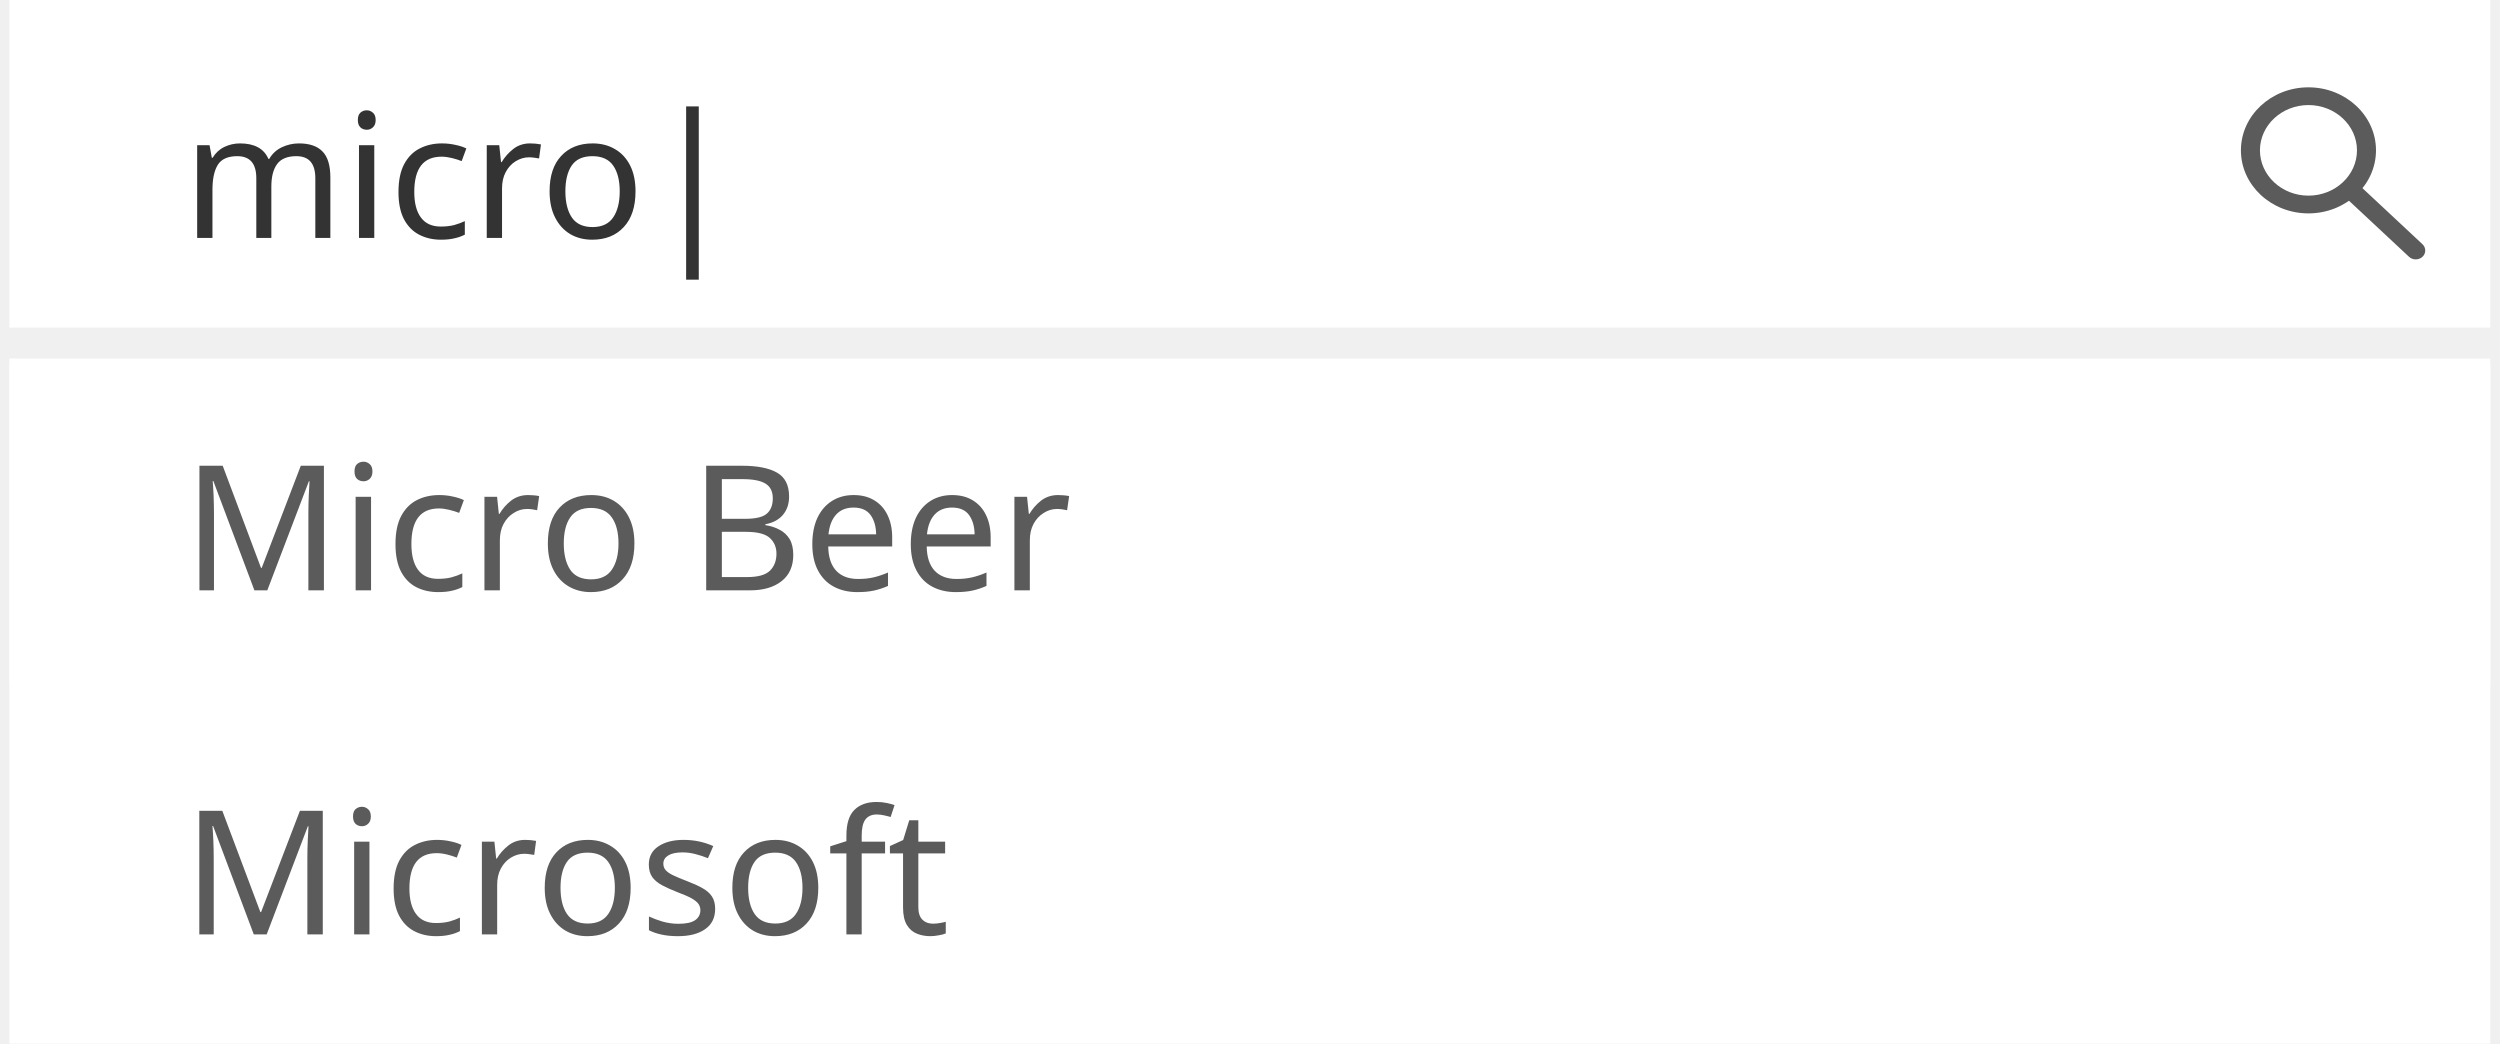
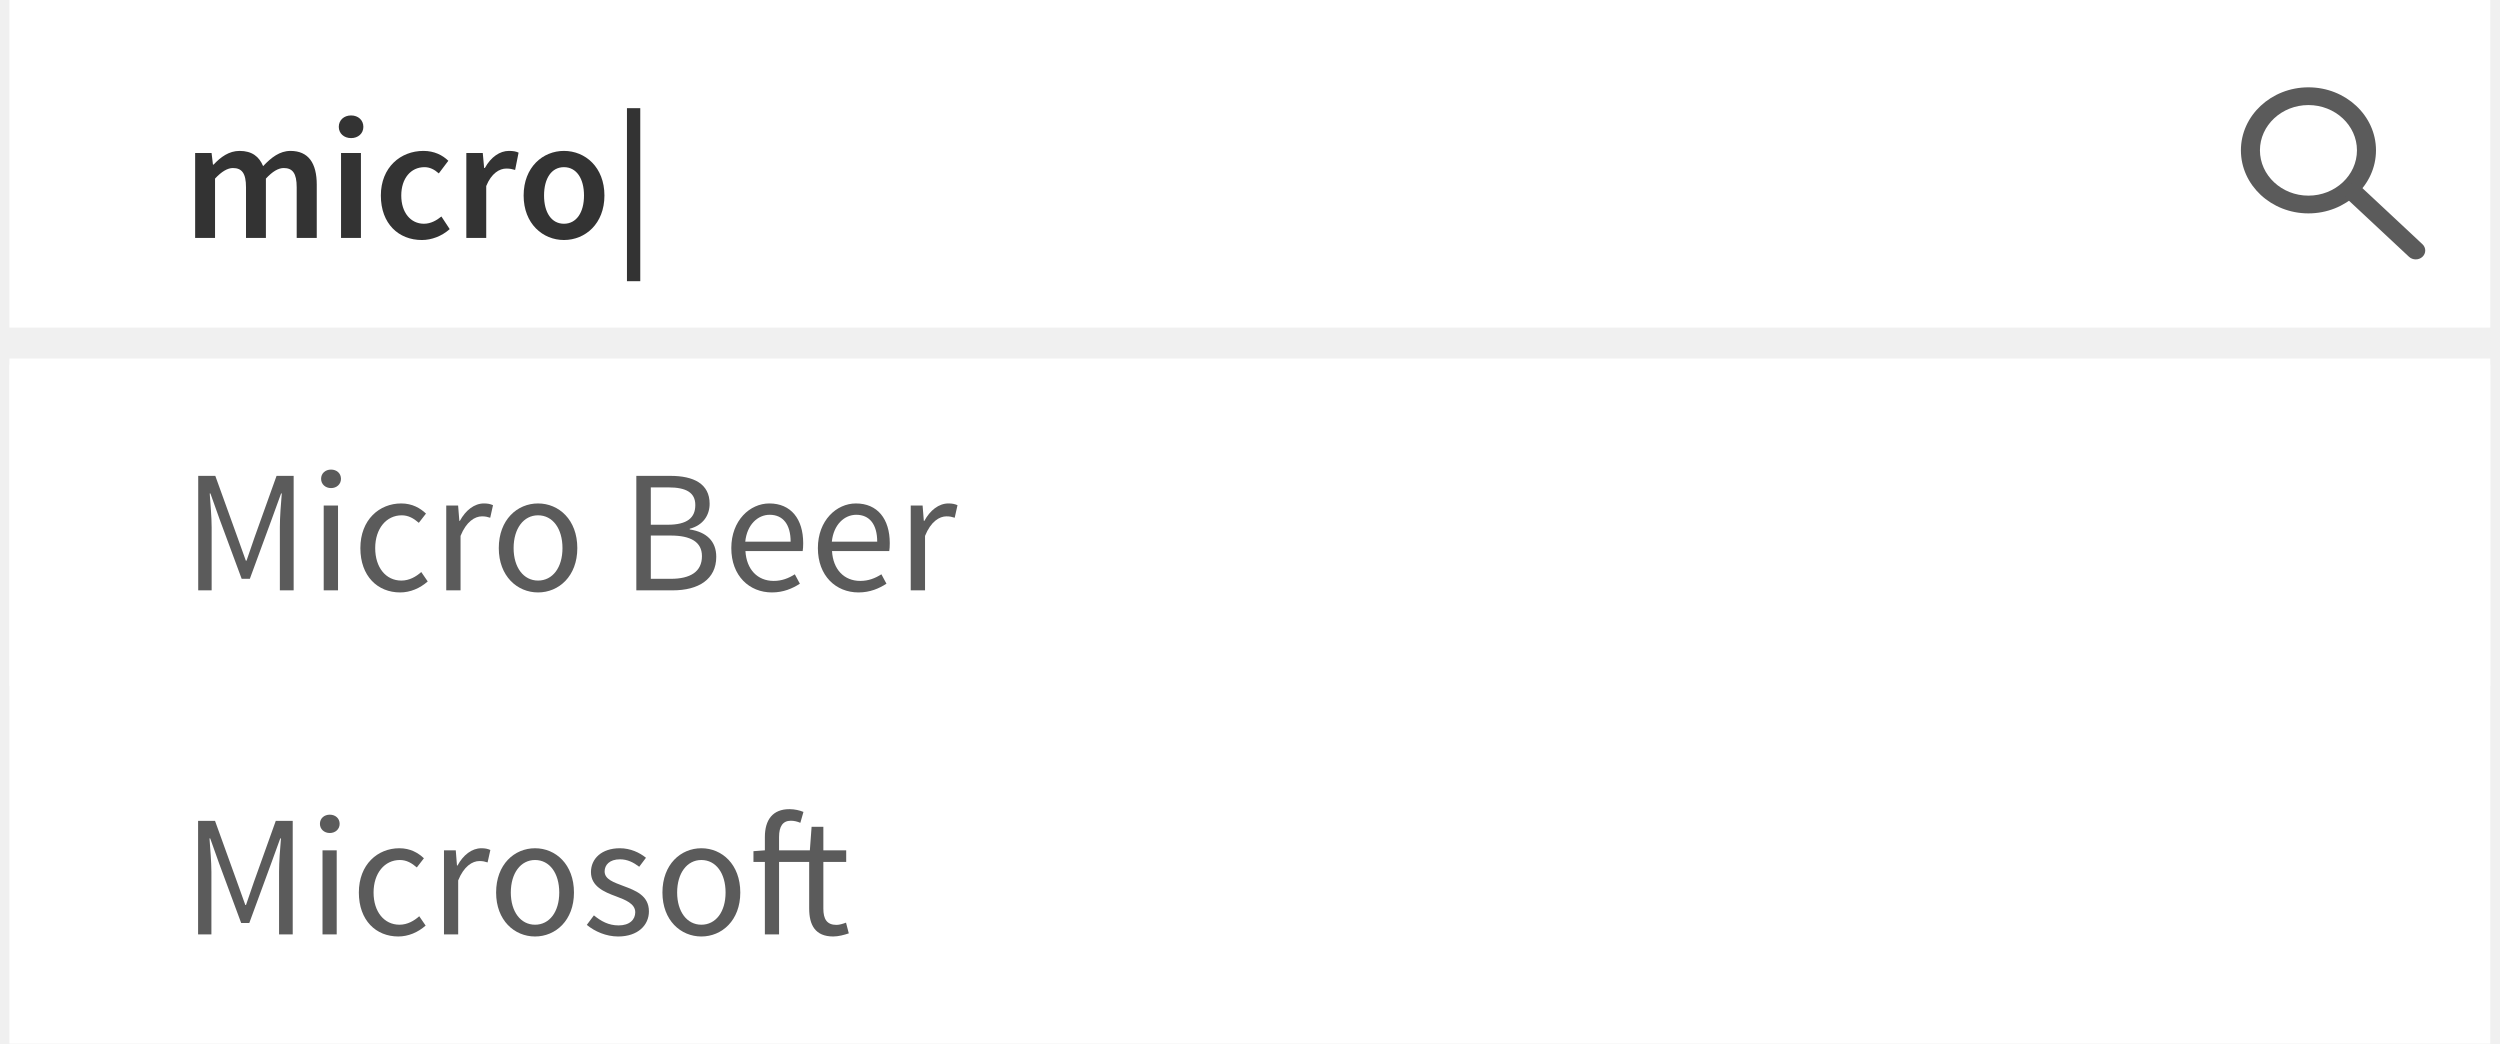
- <svg xmlns="http://www.w3.org/2000/svg" version="1.1" id="Layer_1" x="0px" y="0px" width="309.108px" height="129.033px" viewBox="0 0 309.108 129.033" enable-background="new 0 0 309.108 129.033" xml:space="preserve">
-   <rect x="1.166" fill="#FFFFFF" width="306.739" height="40.506" />
-   <rect x="1.166" y="44.328" fill="#FFFFFF" width="306.739" height="84.705" />
-   <rect x="1.166" y="45.092" fill="#FFFFFF" width="306.739" height="39.743" />
-   <text transform="matrix(1 0 0 1 22.5659 115.5332)" fill="#5B5B5B" font-family="'SourceSansPro-Regular'" font-size="21.4">Microsoft</text>
-   <text transform="matrix(1 0 0 1 22.5659 72.9917)" fill="#5B5B5B" font-family="'SourceSansPro-Regular'" font-size="21.583">Micro Beer</text>
+ <svg xmlns="http://www.w3.org/2000/svg" version="1.1" id="Layer_1" x="0px" y="0px" width="309.109px" height="129.033px" viewBox="0 0 309.109 129.033" enable-background="new 0 0 309.109 129.033" xml:space="preserve">
  <g>
-     <text transform="matrix(1 0 0 1 22.5659 29.4189)" fill="#333333" font-family="'SourceSansPro-Semibold'" font-size="21.4">micro|</text>
+     <rect x="1.166" fill="#FFFFFF" width="306.74" height="40.506" />
+   </g>
+   <g>
+     <rect x="1.166" y="44.328" fill="#FFFFFF" width="306.74" height="84.705" />
+   </g>
+   <g>
+     <rect x="1.166" y="45.092" fill="#FFFFFF" width="306.74" height="39.743" />
+   </g>
+   <g enable-background="new    ">
+     <path fill="#5B5B5B" d="M24.491,101.499h2.097l2.717,7.53l1.027,2.867h0.085l0.984-2.867l2.695-7.53h2.097v14.034h-1.689v-7.723   c0-1.241,0.128-2.909,0.235-4.15h-0.086l-1.134,3.123l-2.695,7.338h-1.006l-2.717-7.338l-1.112-3.123h-0.085   c0.085,1.241,0.235,2.909,0.235,4.15v7.723h-1.647V101.499z" />
+     <path fill="#5B5B5B" d="M39.557,101.863c0-0.685,0.534-1.134,1.219-1.134s1.22,0.449,1.22,1.134c0,0.663-0.535,1.134-1.22,1.134   S39.557,102.526,39.557,101.863z M39.877,105.136h1.755v10.397h-1.755V105.136z" />
+     <path fill="#5B5B5B" d="M49.377,104.88c1.369,0,2.332,0.577,3.037,1.24l-0.877,1.134c-0.62-0.534-1.262-0.92-2.097-0.92   c-1.882,0-3.251,1.626-3.251,4.022c0,2.374,1.305,3.979,3.209,3.979c0.983,0,1.818-0.492,2.438-1.048l0.791,1.155   c-0.94,0.834-2.139,1.348-3.38,1.348c-2.76,0-4.877-1.989-4.877-5.434C44.371,106.869,46.702,104.88,49.377,104.88z" />
+     <path fill="#5B5B5B" d="M54.898,105.136h1.455l0.149,1.883h0.064c0.706-1.305,1.775-2.139,2.952-2.139   c0.449,0,0.771,0.064,1.112,0.214l-0.342,1.54c-0.343-0.107-0.578-0.171-1.006-0.171c-0.877,0-1.925,0.642-2.631,2.396v6.675   h-1.755V105.136z" />
+     <path fill="#5B5B5B" d="M66.154,104.88c2.545,0,4.813,1.989,4.813,5.477c0,3.444-2.269,5.434-4.813,5.434   c-2.546,0-4.813-1.989-4.813-5.434C61.341,106.869,63.608,104.88,66.154,104.88z M66.154,114.335c1.797,0,2.994-1.604,2.994-3.979   c0-2.396-1.197-4.022-2.994-4.022c-1.776,0-2.995,1.626-2.995,4.022C63.159,112.73,64.378,114.335,66.154,114.335z" />
+     <path fill="#5B5B5B" d="M73.432,113.18c0.898,0.728,1.818,1.241,3.059,1.241c1.369,0,2.054-0.728,2.054-1.626   c0-1.069-1.24-1.54-2.374-1.968c-1.477-0.535-3.103-1.241-3.103-2.995c0-1.669,1.326-2.952,3.572-2.952   c1.306,0,2.439,0.535,3.23,1.177l-0.834,1.112c-0.706-0.535-1.455-0.92-2.375-0.92c-1.305,0-1.903,0.706-1.903,1.497   c0,0.984,1.134,1.348,2.311,1.797c1.497,0.557,3.166,1.177,3.166,3.145c0,1.69-1.348,3.103-3.809,3.103   c-1.476,0-2.888-0.62-3.872-1.434L73.432,113.18z" />
+     <path fill="#5B5B5B" d="M86.719,104.88c2.545,0,4.813,1.989,4.813,5.477c0,3.444-2.269,5.434-4.813,5.434   c-2.546,0-4.813-1.989-4.813-5.434C81.905,106.869,84.173,104.88,86.719,104.88z M86.719,114.335c1.797,0,2.994-1.604,2.994-3.979   c0-2.396-1.197-4.022-2.994-4.022c-1.776,0-2.995,1.626-2.995,4.022C83.724,112.73,84.942,114.335,86.719,114.335z" />
+     <path fill="#5B5B5B" d="M104.949,115.405c-0.578,0.192-1.284,0.385-1.926,0.385c-2.225,0-2.974-1.412-2.974-3.466v-5.755h-3.723   v8.964h-1.754v-8.964h-1.412v-1.326l1.412-0.107v-1.646c0-2.118,0.963-3.444,3.038-3.444c0.642,0,1.262,0.149,1.732,0.343   l-0.385,1.348c-0.386-0.172-0.792-0.258-1.177-0.258c-0.984,0-1.455,0.686-1.455,2.012v1.646h3.809l0.214-2.908h1.454v2.908h2.824   v1.434h-2.824v5.776c0,1.283,0.428,2.011,1.626,2.011c0.364,0,0.835-0.149,1.177-0.278L104.949,115.405z" />
+   </g>
+   <g enable-background="new    ">
+     <path fill="#5B5B5B" d="M24.507,58.838h2.114l2.74,7.595l1.036,2.891h0.086l0.992-2.891l2.719-7.595h2.114v14.154h-1.705v-7.789   c0-1.251,0.13-2.934,0.237-4.186h-0.086l-1.144,3.15l-2.719,7.4H29.88l-2.74-7.4l-1.122-3.15h-0.086   c0.086,1.251,0.237,2.935,0.237,4.186v7.789h-1.661V58.838z" />
+     <path fill="#5B5B5B" d="M39.701,59.205c0-0.69,0.54-1.144,1.23-1.144s1.229,0.453,1.229,1.144c0,0.669-0.539,1.144-1.229,1.144   S39.701,59.874,39.701,59.205z M40.025,62.506h1.769v10.486h-1.769V62.506z" />
+     <path fill="#5B5B5B" d="M49.606,62.248c1.381,0,2.352,0.583,3.064,1.251l-0.885,1.144c-0.626-0.54-1.273-0.928-2.114-0.928   c-1.899,0-3.28,1.64-3.28,4.056c0,2.396,1.316,4.014,3.236,4.014c0.993,0,1.834-0.496,2.46-1.058l0.798,1.165   c-0.949,0.842-2.157,1.359-3.408,1.359c-2.783,0-4.92-2.007-4.92-5.48C44.558,64.254,46.91,62.248,49.606,62.248z" />
+     <path fill="#5B5B5B" d="M55.176,62.506h1.467l0.151,1.899h0.064c0.712-1.316,1.791-2.158,2.978-2.158   c0.453,0,0.776,0.064,1.122,0.215l-0.346,1.554c-0.345-0.107-0.582-0.173-1.014-0.173c-0.885,0-1.942,0.647-2.654,2.417v6.731   h-1.769V62.506z" />
+     <path fill="#5B5B5B" d="M66.526,62.248c2.568,0,4.855,2.006,4.855,5.523c0,3.474-2.287,5.48-4.855,5.48   c-2.567,0-4.854-2.007-4.854-5.48C61.672,64.254,63.959,62.248,66.526,62.248z M66.526,71.784c1.812,0,3.021-1.618,3.021-4.014   c0-2.416-1.209-4.056-3.021-4.056c-1.79,0-3.021,1.64-3.021,4.056C63.506,70.166,64.736,71.784,66.526,71.784z" />
+     <path fill="#5B5B5B" d="M78.679,58.838h4.208c2.869,0,4.854,0.971,4.854,3.452c0,1.403-0.799,2.654-2.46,3.085v0.086   c2.071,0.324,3.279,1.446,3.279,3.388c0,2.783-2.2,4.143-5.372,4.143h-4.51V58.838z M82.562,64.88c2.417,0,3.409-0.863,3.409-2.438   c0-1.532-1.122-2.179-3.322-2.179h-2.18v4.618H82.562z M82.93,71.568c2.438,0,3.862-0.885,3.862-2.805   c0-1.748-1.381-2.546-3.862-2.546h-2.46v5.351H82.93z" />
+     <path fill="#5B5B5B" d="M95.124,62.248c2.675,0,4.186,1.92,4.186,4.919c0,0.366-0.021,0.712-0.064,0.971h-7.077   c0.129,2.266,1.488,3.689,3.495,3.689c0.992,0,1.834-0.323,2.61-0.82l0.626,1.165c-0.906,0.583-2.028,1.079-3.452,1.079   c-2.805,0-5.027-2.05-5.027-5.48S92.729,62.248,95.124,62.248z M97.756,66.973c0-2.136-0.949-3.323-2.589-3.323   c-1.467,0-2.805,1.209-3.021,3.323H97.756z" />
+     <path fill="#5B5B5B" d="M105.829,62.248c2.675,0,4.186,1.92,4.186,4.919c0,0.366-0.021,0.712-0.064,0.971h-7.077   c0.129,2.266,1.488,3.689,3.495,3.689c0.992,0,1.834-0.323,2.61-0.82l0.626,1.165c-0.906,0.583-2.028,1.079-3.452,1.079   c-2.805,0-5.027-2.05-5.027-5.48S103.434,62.248,105.829,62.248z M108.461,66.973c0-2.136-0.949-3.323-2.589-3.323   c-1.467,0-2.805,1.209-3.021,3.323H108.461z" />
+     <path fill="#5B5B5B" d="M112.607,62.506h1.467l0.151,1.899h0.064c0.712-1.316,1.791-2.158,2.978-2.158   c0.453,0,0.776,0.064,1.122,0.215l-0.346,1.554c-0.345-0.107-0.582-0.173-1.014-0.173c-0.885,0-1.942,0.647-2.654,2.417v6.731   h-1.769V62.506z" />
+   </g>
+   <g>
+     <g enable-background="new    ">
+       <path fill="#333333" d="M24.127,18.915h2.032l0.171,1.434h0.085c0.877-0.941,1.904-1.69,3.209-1.69    c1.541,0,2.417,0.706,2.91,1.883c1.005-1.069,2.053-1.883,3.38-1.883c2.225,0,3.251,1.519,3.251,4.172v6.589h-2.481V23.15    c0-1.732-0.514-2.374-1.604-2.374c-0.663,0-1.391,0.428-2.203,1.305v7.338h-2.46V23.15c0-1.732-0.513-2.374-1.626-2.374    c-0.642,0-1.39,0.428-2.203,1.305v7.338h-2.46V18.915z" />
+       <path fill="#333333" d="M41.889,15.685c0-0.834,0.643-1.412,1.52-1.412s1.519,0.578,1.519,1.412c0,0.813-0.642,1.391-1.519,1.391    S41.889,16.498,41.889,15.685z M42.167,18.915h2.46v10.504h-2.46V18.915z" />
+       <path fill="#333333" d="M52.352,18.658c1.348,0,2.375,0.535,3.081,1.22l-1.177,1.562c-0.557-0.492-1.112-0.771-1.775-0.771    c-1.69,0-2.867,1.391-2.867,3.509c0,2.097,1.155,3.487,2.803,3.487c0.855,0,1.583-0.428,2.16-0.898l1.027,1.562    c-0.984,0.877-2.246,1.348-3.444,1.348c-2.867,0-5.07-2.011-5.07-5.498C47.089,20.669,49.549,18.658,52.352,18.658z" />
+       <path fill="#333333" d="M57.659,18.915h2.032l0.171,1.861h0.086c0.749-1.369,1.861-2.118,2.974-2.118    c0.535,0,0.877,0.064,1.198,0.214l-0.428,2.14c-0.364-0.107-0.642-0.171-1.092-0.171c-0.834,0-1.839,0.577-2.481,2.16v6.418h-2.46    V18.915z" />
+       <path fill="#333333" d="M69.728,18.658c2.632,0,5.006,2.011,5.006,5.52c0,3.487-2.374,5.498-5.006,5.498    c-2.609,0-4.984-2.011-4.984-5.498C64.743,20.669,67.118,18.658,69.728,18.658z M69.728,27.665c1.541,0,2.481-1.391,2.481-3.487    c0-2.118-0.94-3.509-2.481-3.509c-1.54,0-2.46,1.391-2.46,3.509C67.268,26.274,68.188,27.665,69.728,27.665z" />
+       <path fill="#333333" d="M77.519,13.375h1.646v21.393h-1.646V13.375z" />
+     </g>
  </g>
  <g>
    <g>
-       <path fill="#5B5B5B" d="M285.424,26.385c-4.604,0-8.35-3.498-8.35-7.798c0-4.294,3.745-7.79,8.35-7.79    c4.602,0,8.352,3.496,8.352,7.79C293.776,22.887,290.026,26.385,285.424,26.385z M285.424,12.99c-3.305,0-5.997,2.512-5.997,5.597    c0,3.089,2.692,5.603,5.997,5.603c3.307,0,6-2.514,6-5.603C291.424,15.502,288.731,12.99,285.424,12.99z" />
+       <g>
+         <path fill="#5B5B5B" d="M285.423,26.385c-4.604,0-8.35-3.498-8.35-7.798c0-4.294,3.745-7.79,8.35-7.79     c4.603,0,8.353,3.496,8.353,7.79C293.776,22.887,290.026,26.385,285.423,26.385z M285.423,12.99     c-3.305,0-5.996,2.512-5.996,5.597c0,3.089,2.691,5.603,5.996,5.603c3.308,0,6-2.514,6-5.603     C291.423,15.502,288.731,12.99,285.423,12.99z" />
+       </g>
    </g>
    <g>
-       <path fill="#5B5B5B" d="M298.693,32.072c-0.304,0-0.604-0.107-0.833-0.32l-7.775-7.262c-0.459-0.43-0.459-1.123,0-1.553    c0.461-0.429,1.201-0.429,1.664,0l7.774,7.262c0.457,0.428,0.457,1.121,0,1.553C299.292,31.965,298.993,32.072,298.693,32.072z" />
+       <g>
+         <path fill="#5B5B5B" d="M298.693,32.072c-0.304,0-0.604-0.107-0.833-0.32l-7.774-7.262c-0.459-0.43-0.459-1.123,0-1.553     c0.461-0.429,1.201-0.429,1.664,0l7.773,7.262c0.457,0.428,0.457,1.121,0,1.553C299.292,31.965,298.994,32.072,298.693,32.072z" />
+       </g>
    </g>
  </g>
</svg>
